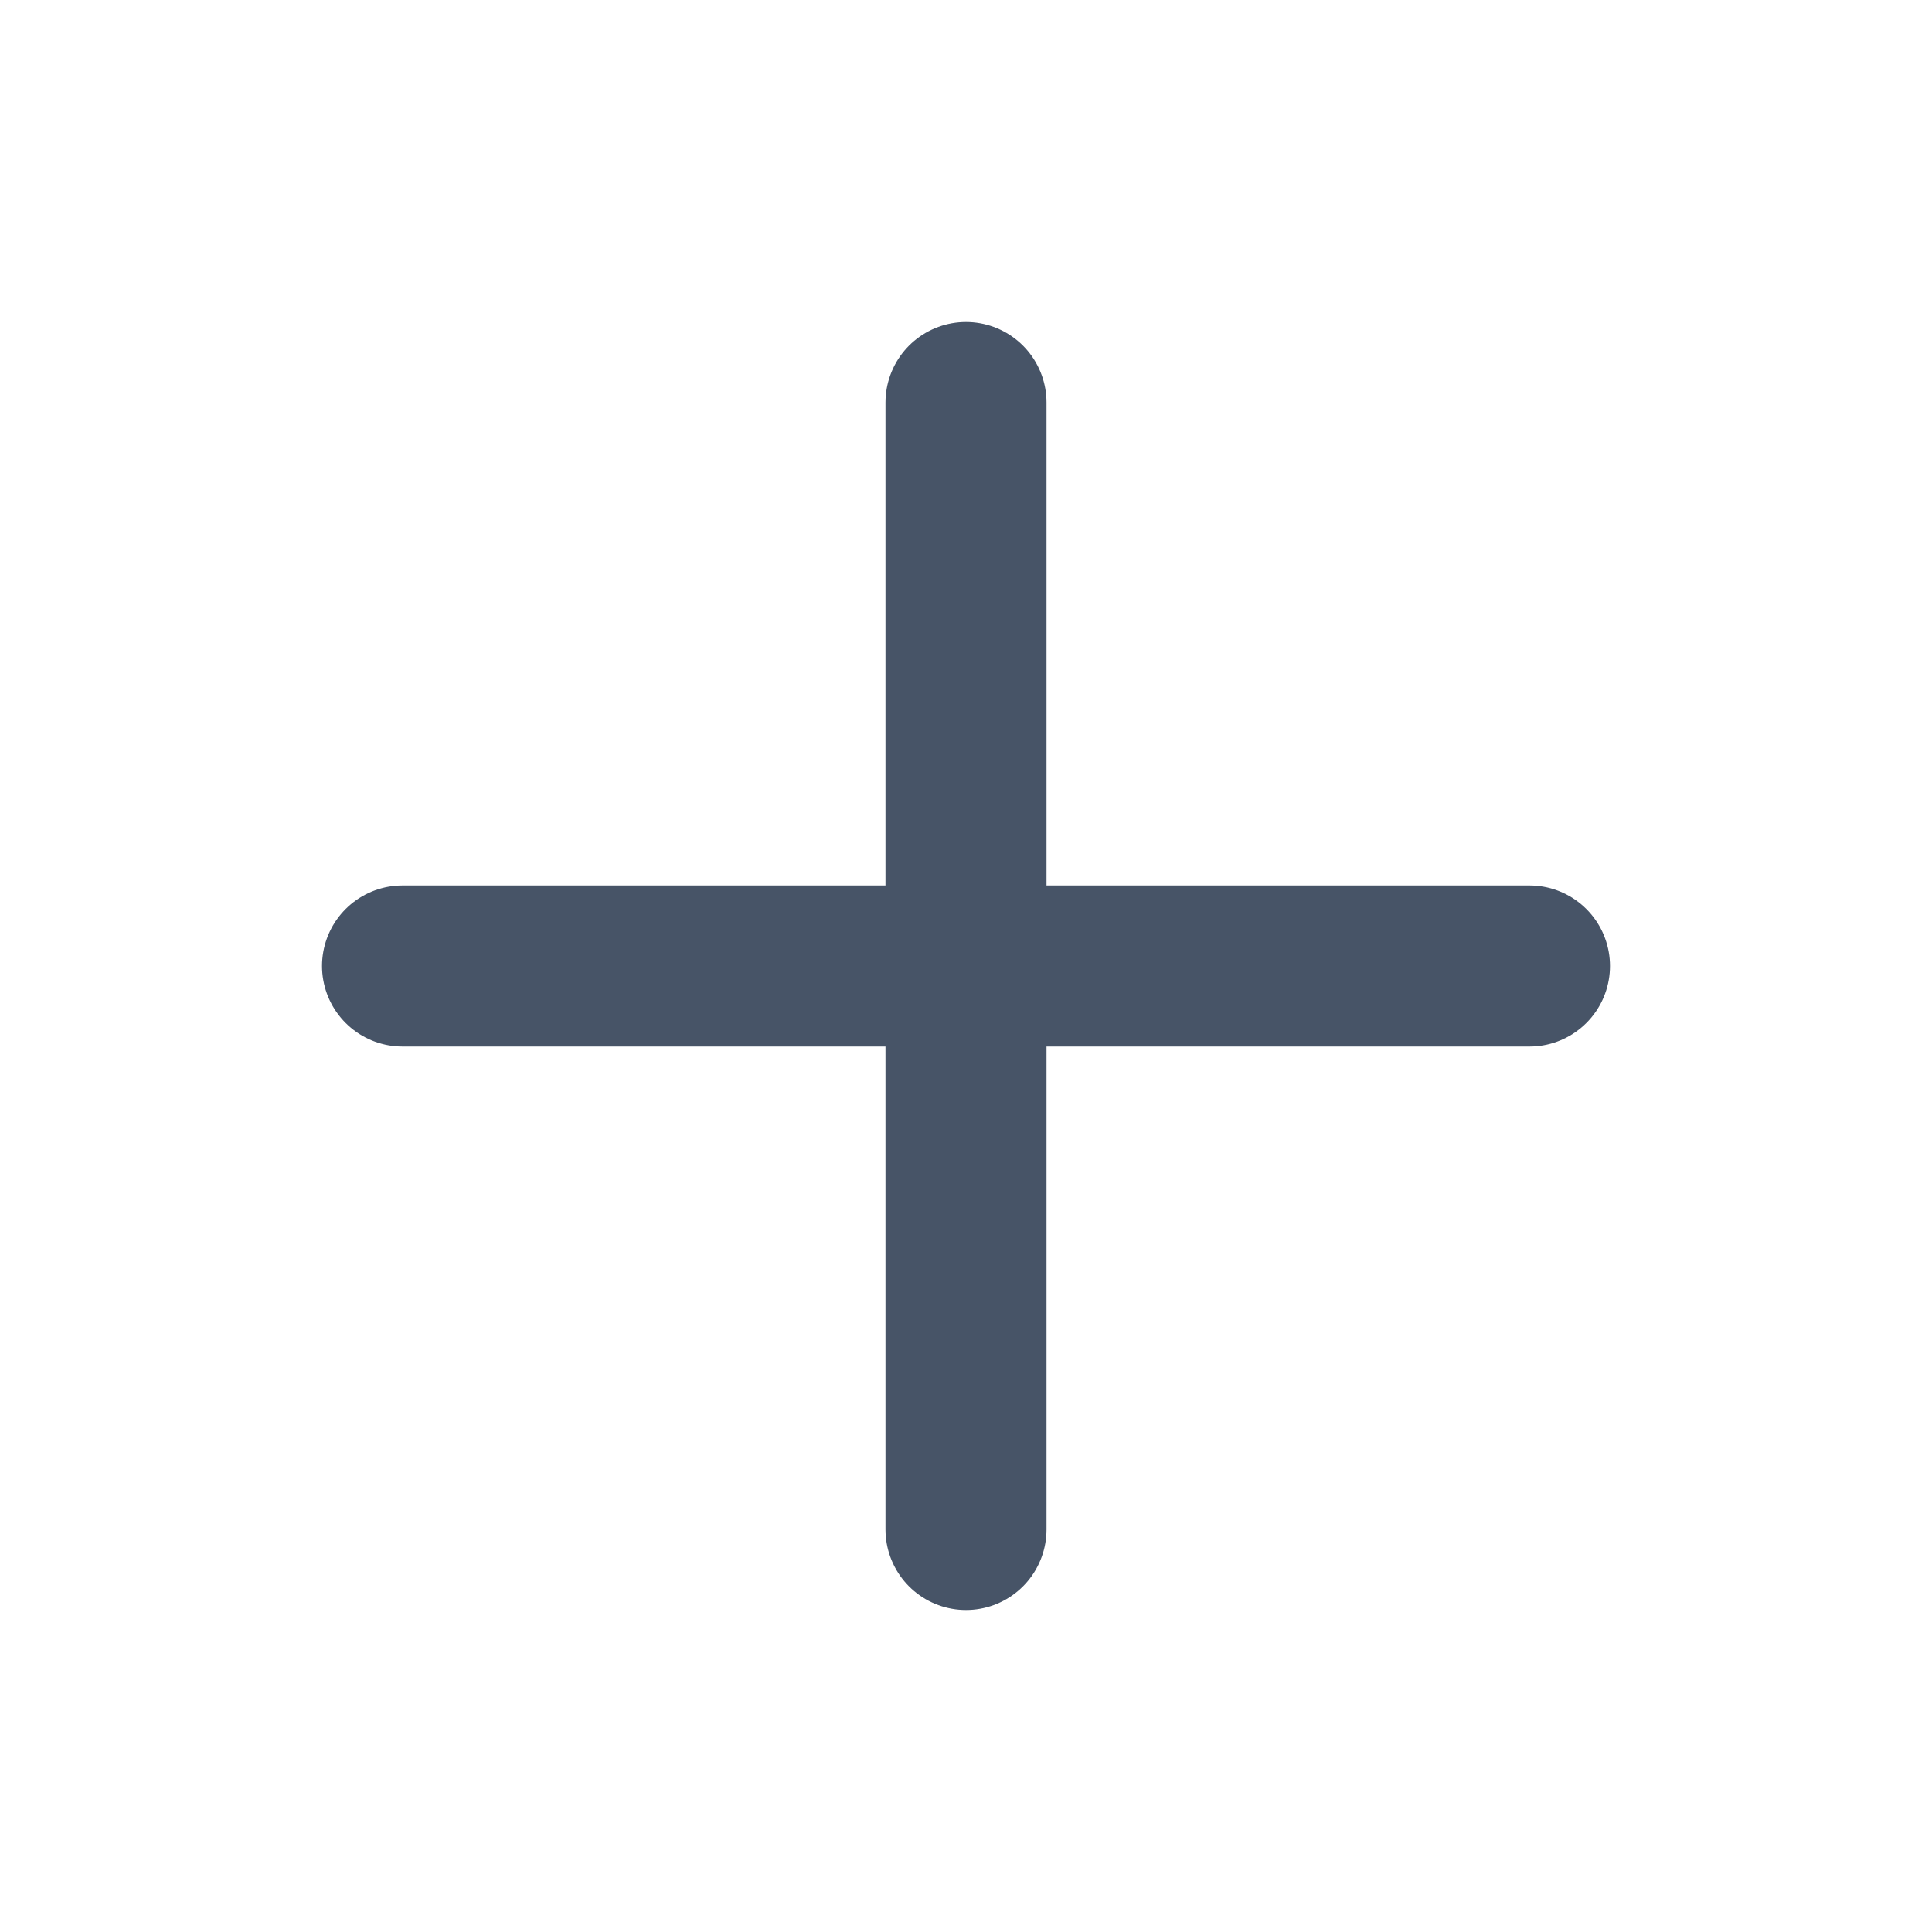
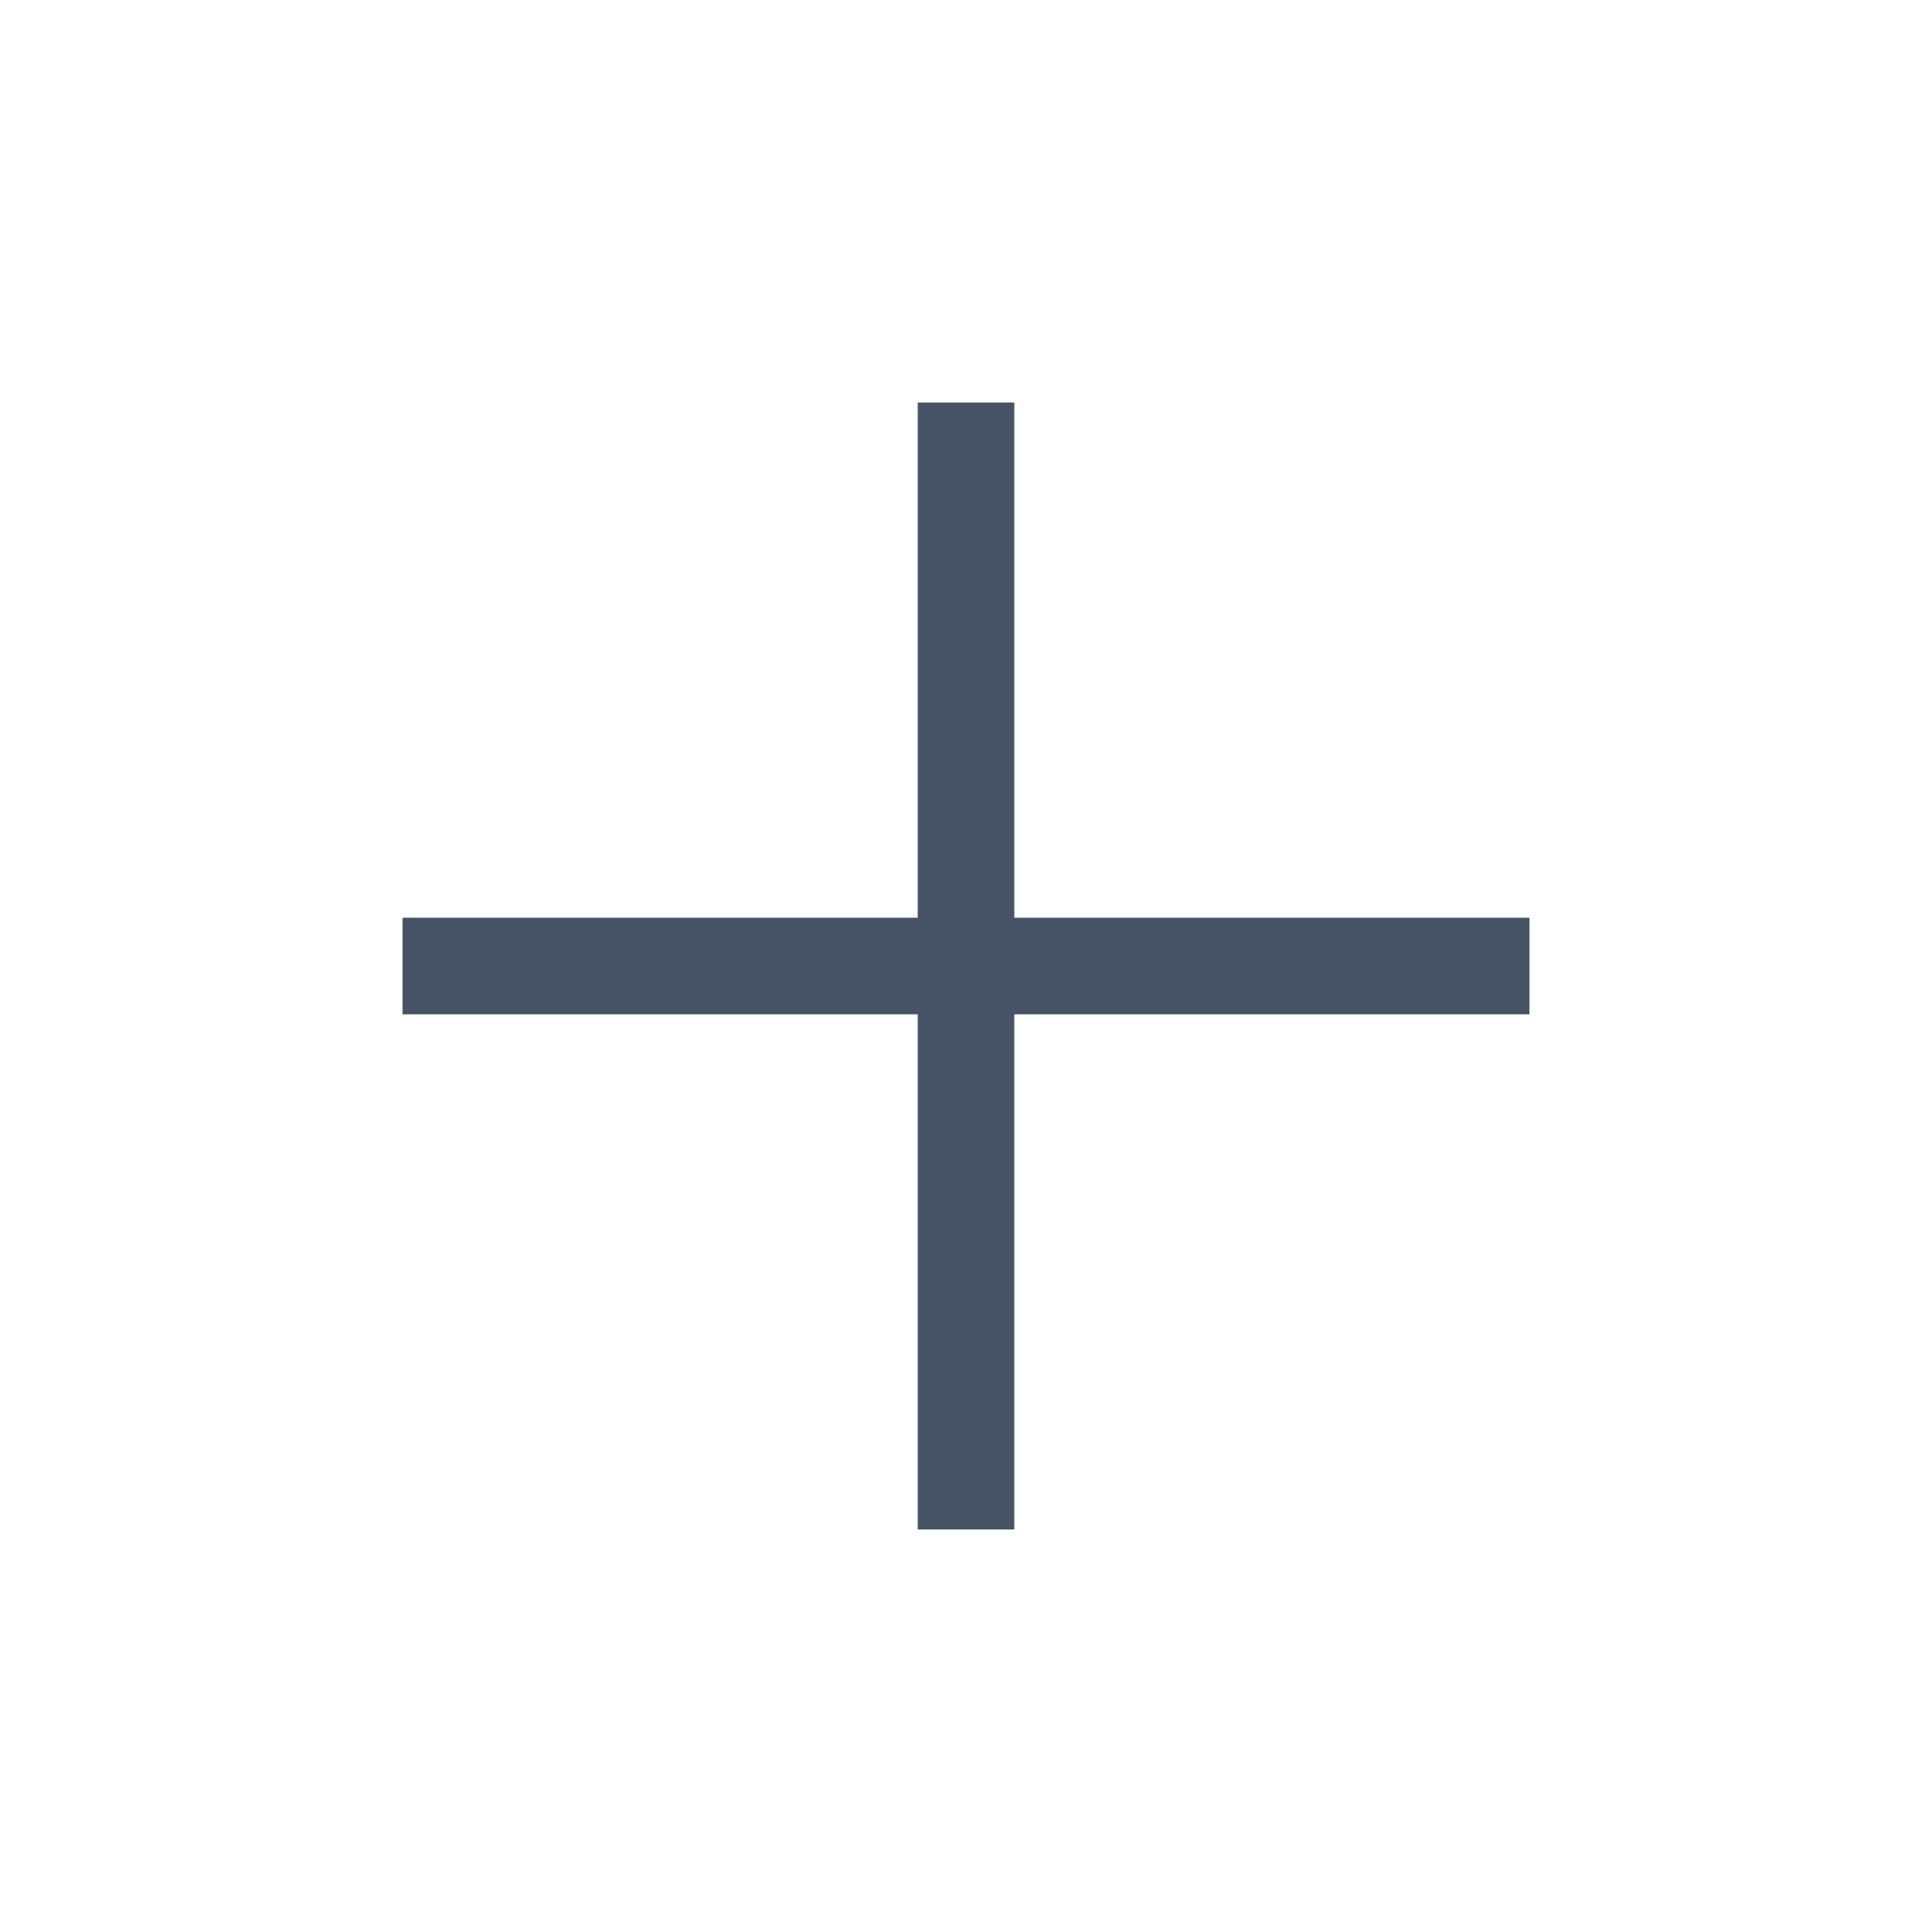
<svg xmlns="http://www.w3.org/2000/svg" width="20" height="20" viewBox="0 0 20 20" fill="none">
-   <path d="M10 4.167V15.833M4.167 10H15.833" stroke="#475467" stroke-width="1.667" stroke-linecap="round" stroke-linejoin="round" />
+   <path d="M10 4.167V15.833M4.167 10H15.833" stroke="#475467" strokeWidth="1.667" strokeLinecap="round" stroke-linejoin="round" />
</svg>
